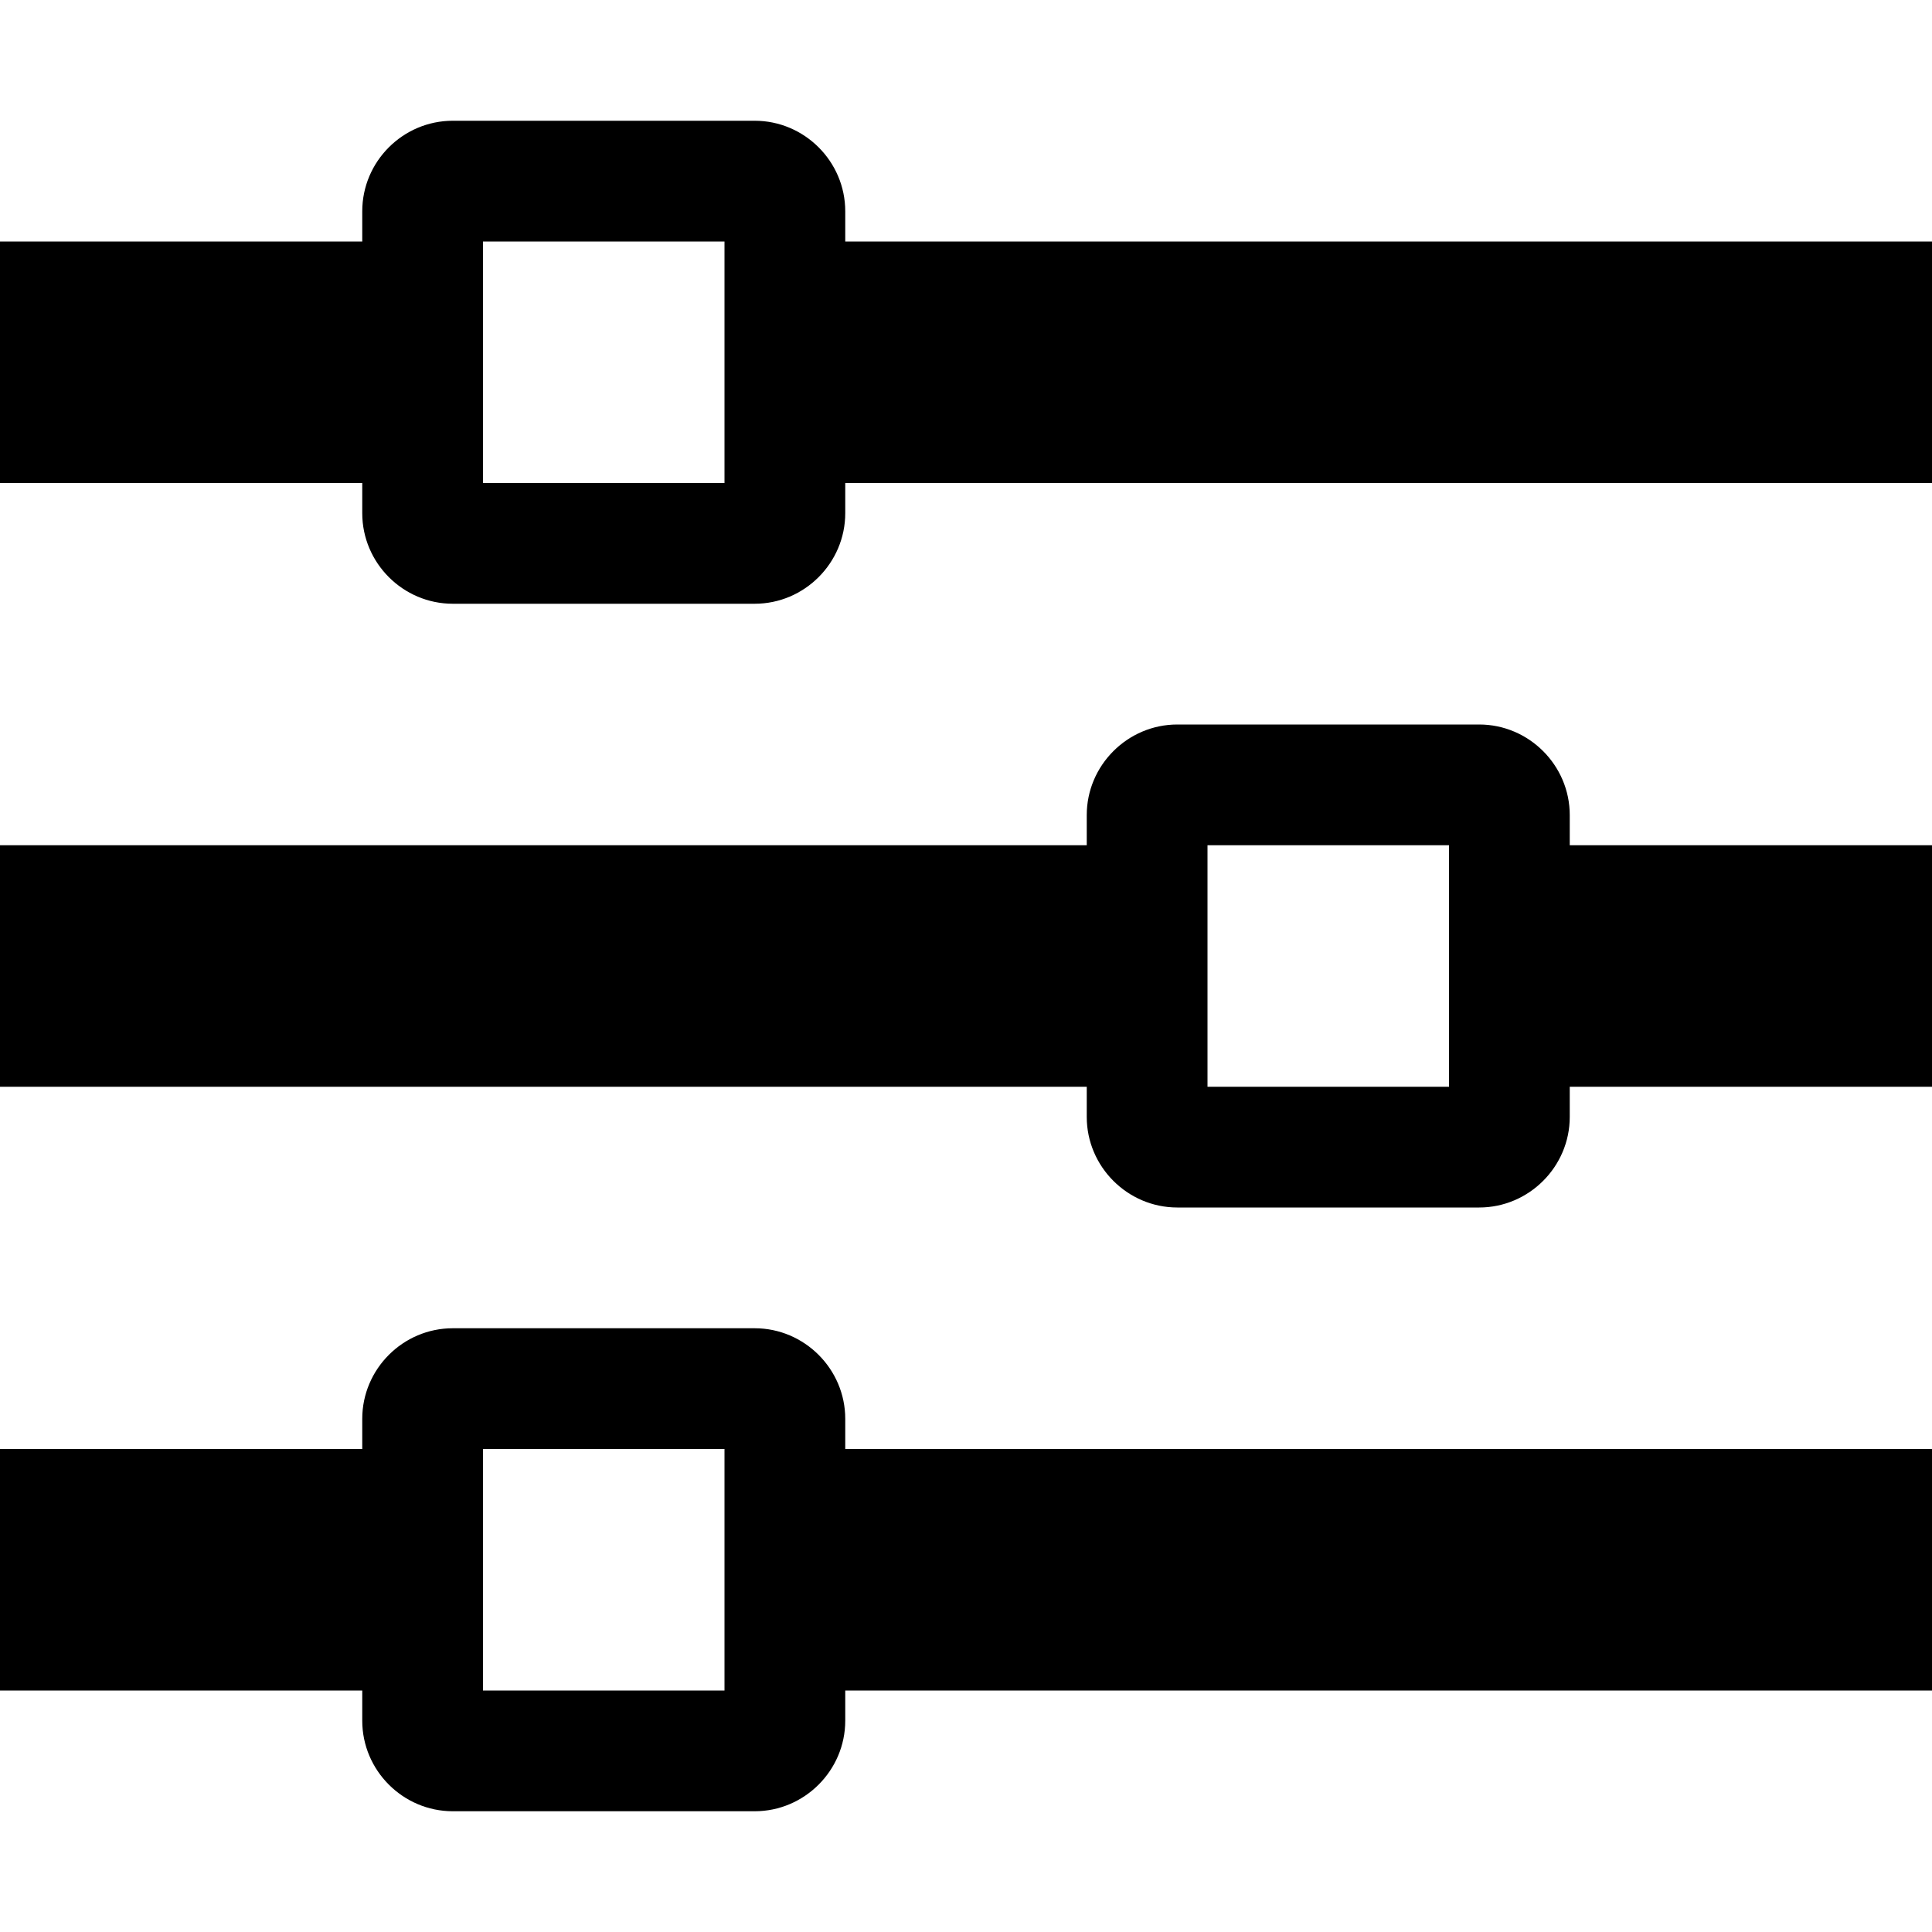
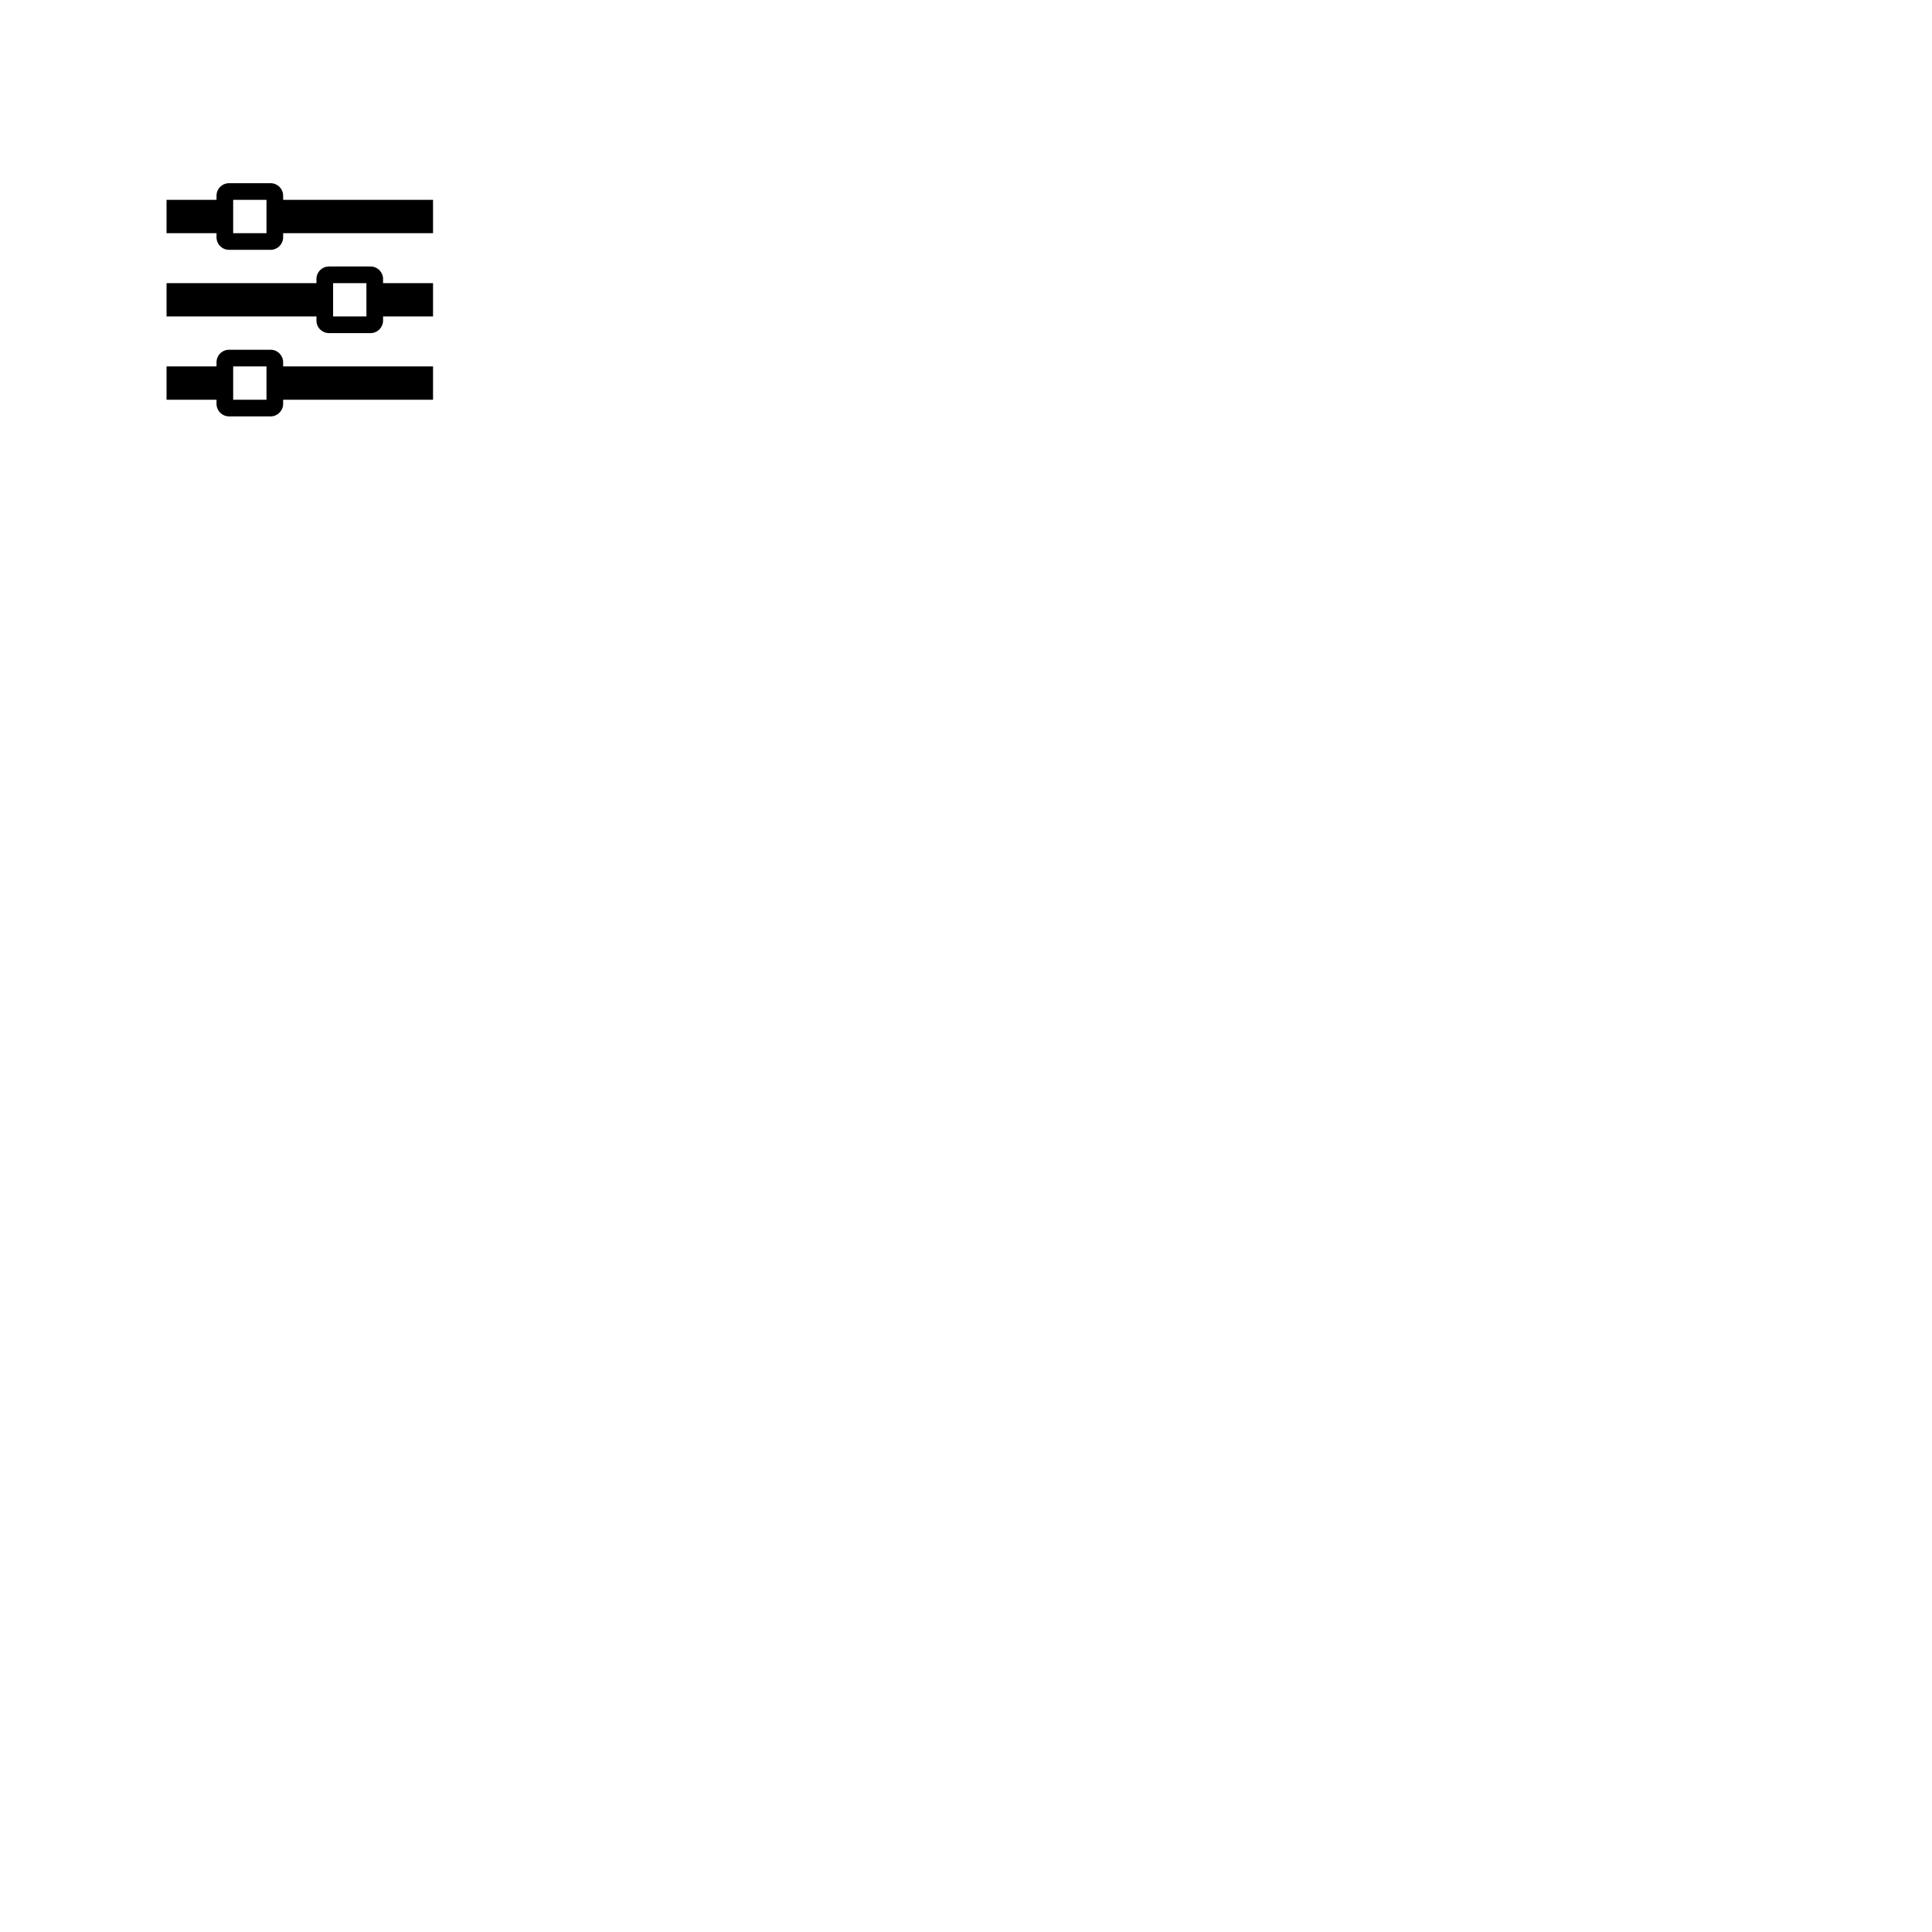
- <svg xmlns="http://www.w3.org/2000/svg" version="1.1" width="16" height="16" viewBox="0 0 16 16">
+ <svg xmlns="http://www.w3.org/2000/svg" version="1.1" width="96" height="96" viewBox="-10 -10 116 116">
  <path fill="#000000" d="M7 2v-0.25c0-0.413-0.338-0.75-0.75-0.75h-2.5c-0.413 0-0.75 0.337-0.75 0.75v0.25h-3v2h3v0.25c0 0.412 0.337 0.75 0.75 0.75h2.5c0.412 0 0.75-0.338 0.75-0.75v-0.25h9v-2h-9zM4 4v-2h2v2h-2zM13 6.75c0-0.412-0.338-0.75-0.75-0.75h-2.5c-0.412 0-0.75 0.338-0.75 0.75v0.25h-9v2h9v0.25c0 0.412 0.338 0.75 0.75 0.75h2.5c0.412 0 0.75-0.338 0.75-0.75v-0.25h3v-2h-3v-0.25zM10 9v-2h2v2h-2zM7 11.75c0-0.412-0.338-0.75-0.75-0.75h-2.5c-0.413 0-0.75 0.338-0.75 0.75v0.25h-3v2h3v0.25c0 0.412 0.337 0.75 0.75 0.75h2.5c0.412 0 0.75-0.338 0.75-0.75v-0.25h9v-2h-9v-0.25zM4 14v-2h2v2h-2z" />
</svg>
